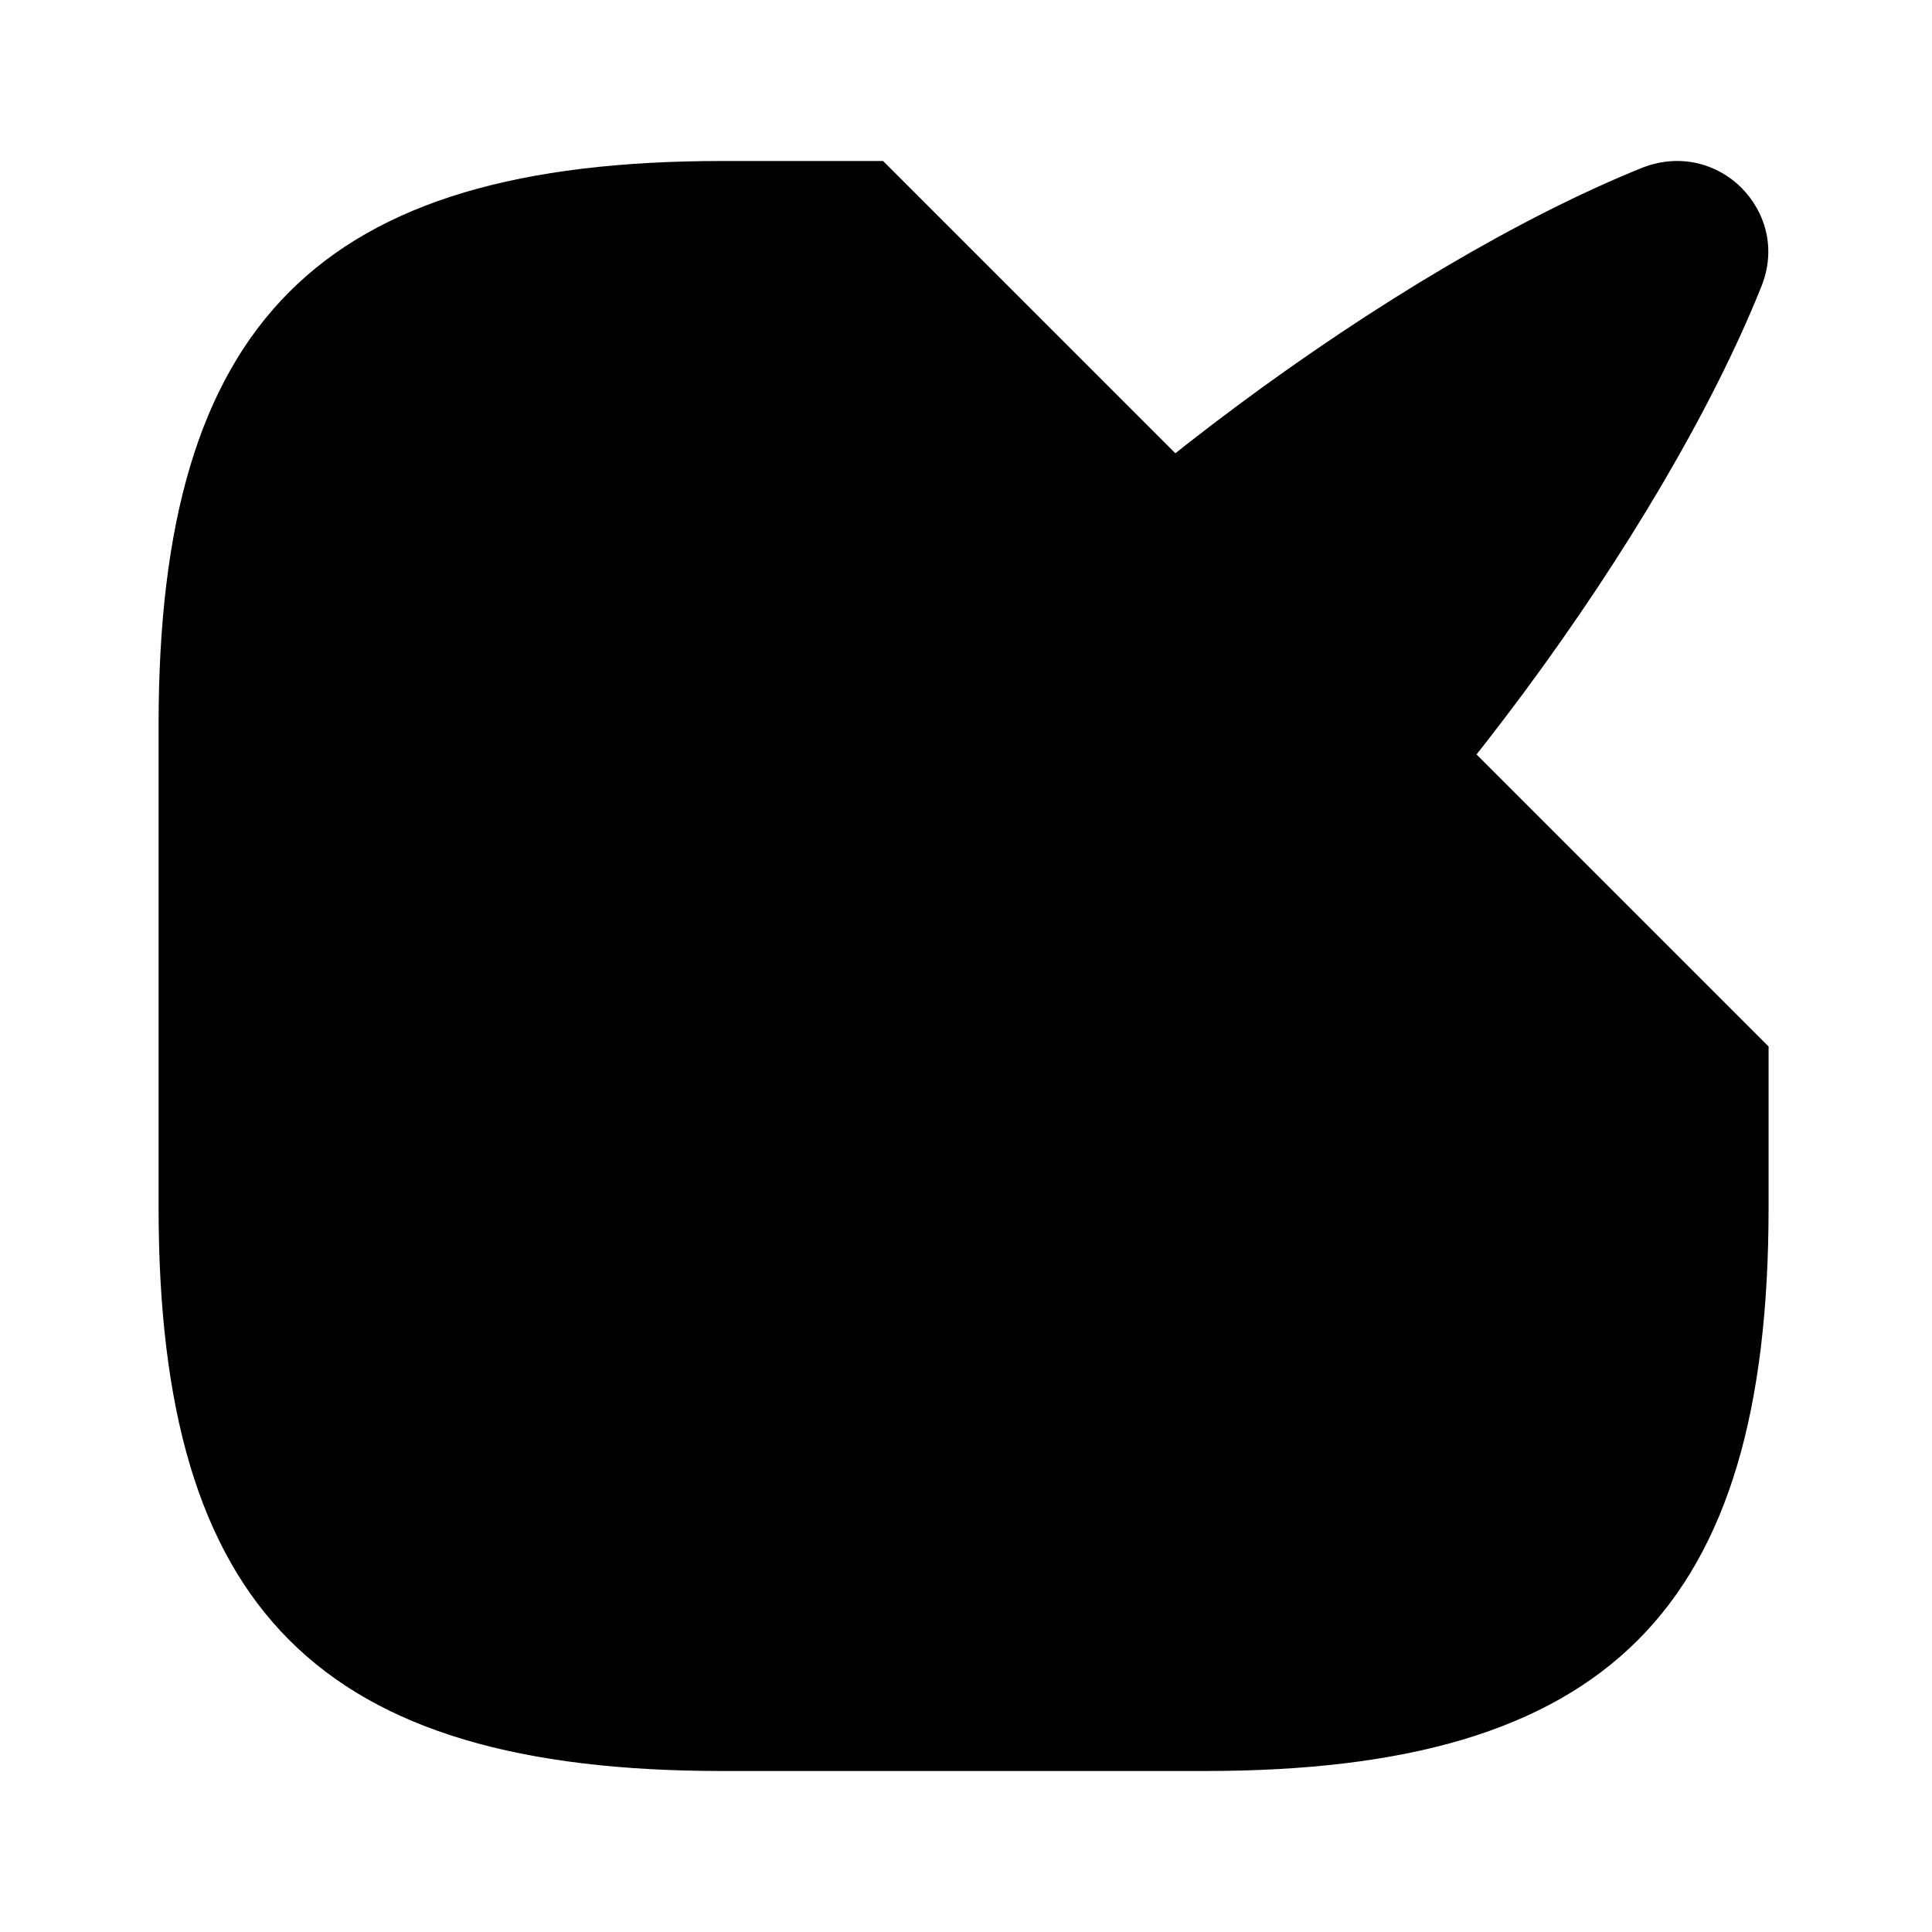
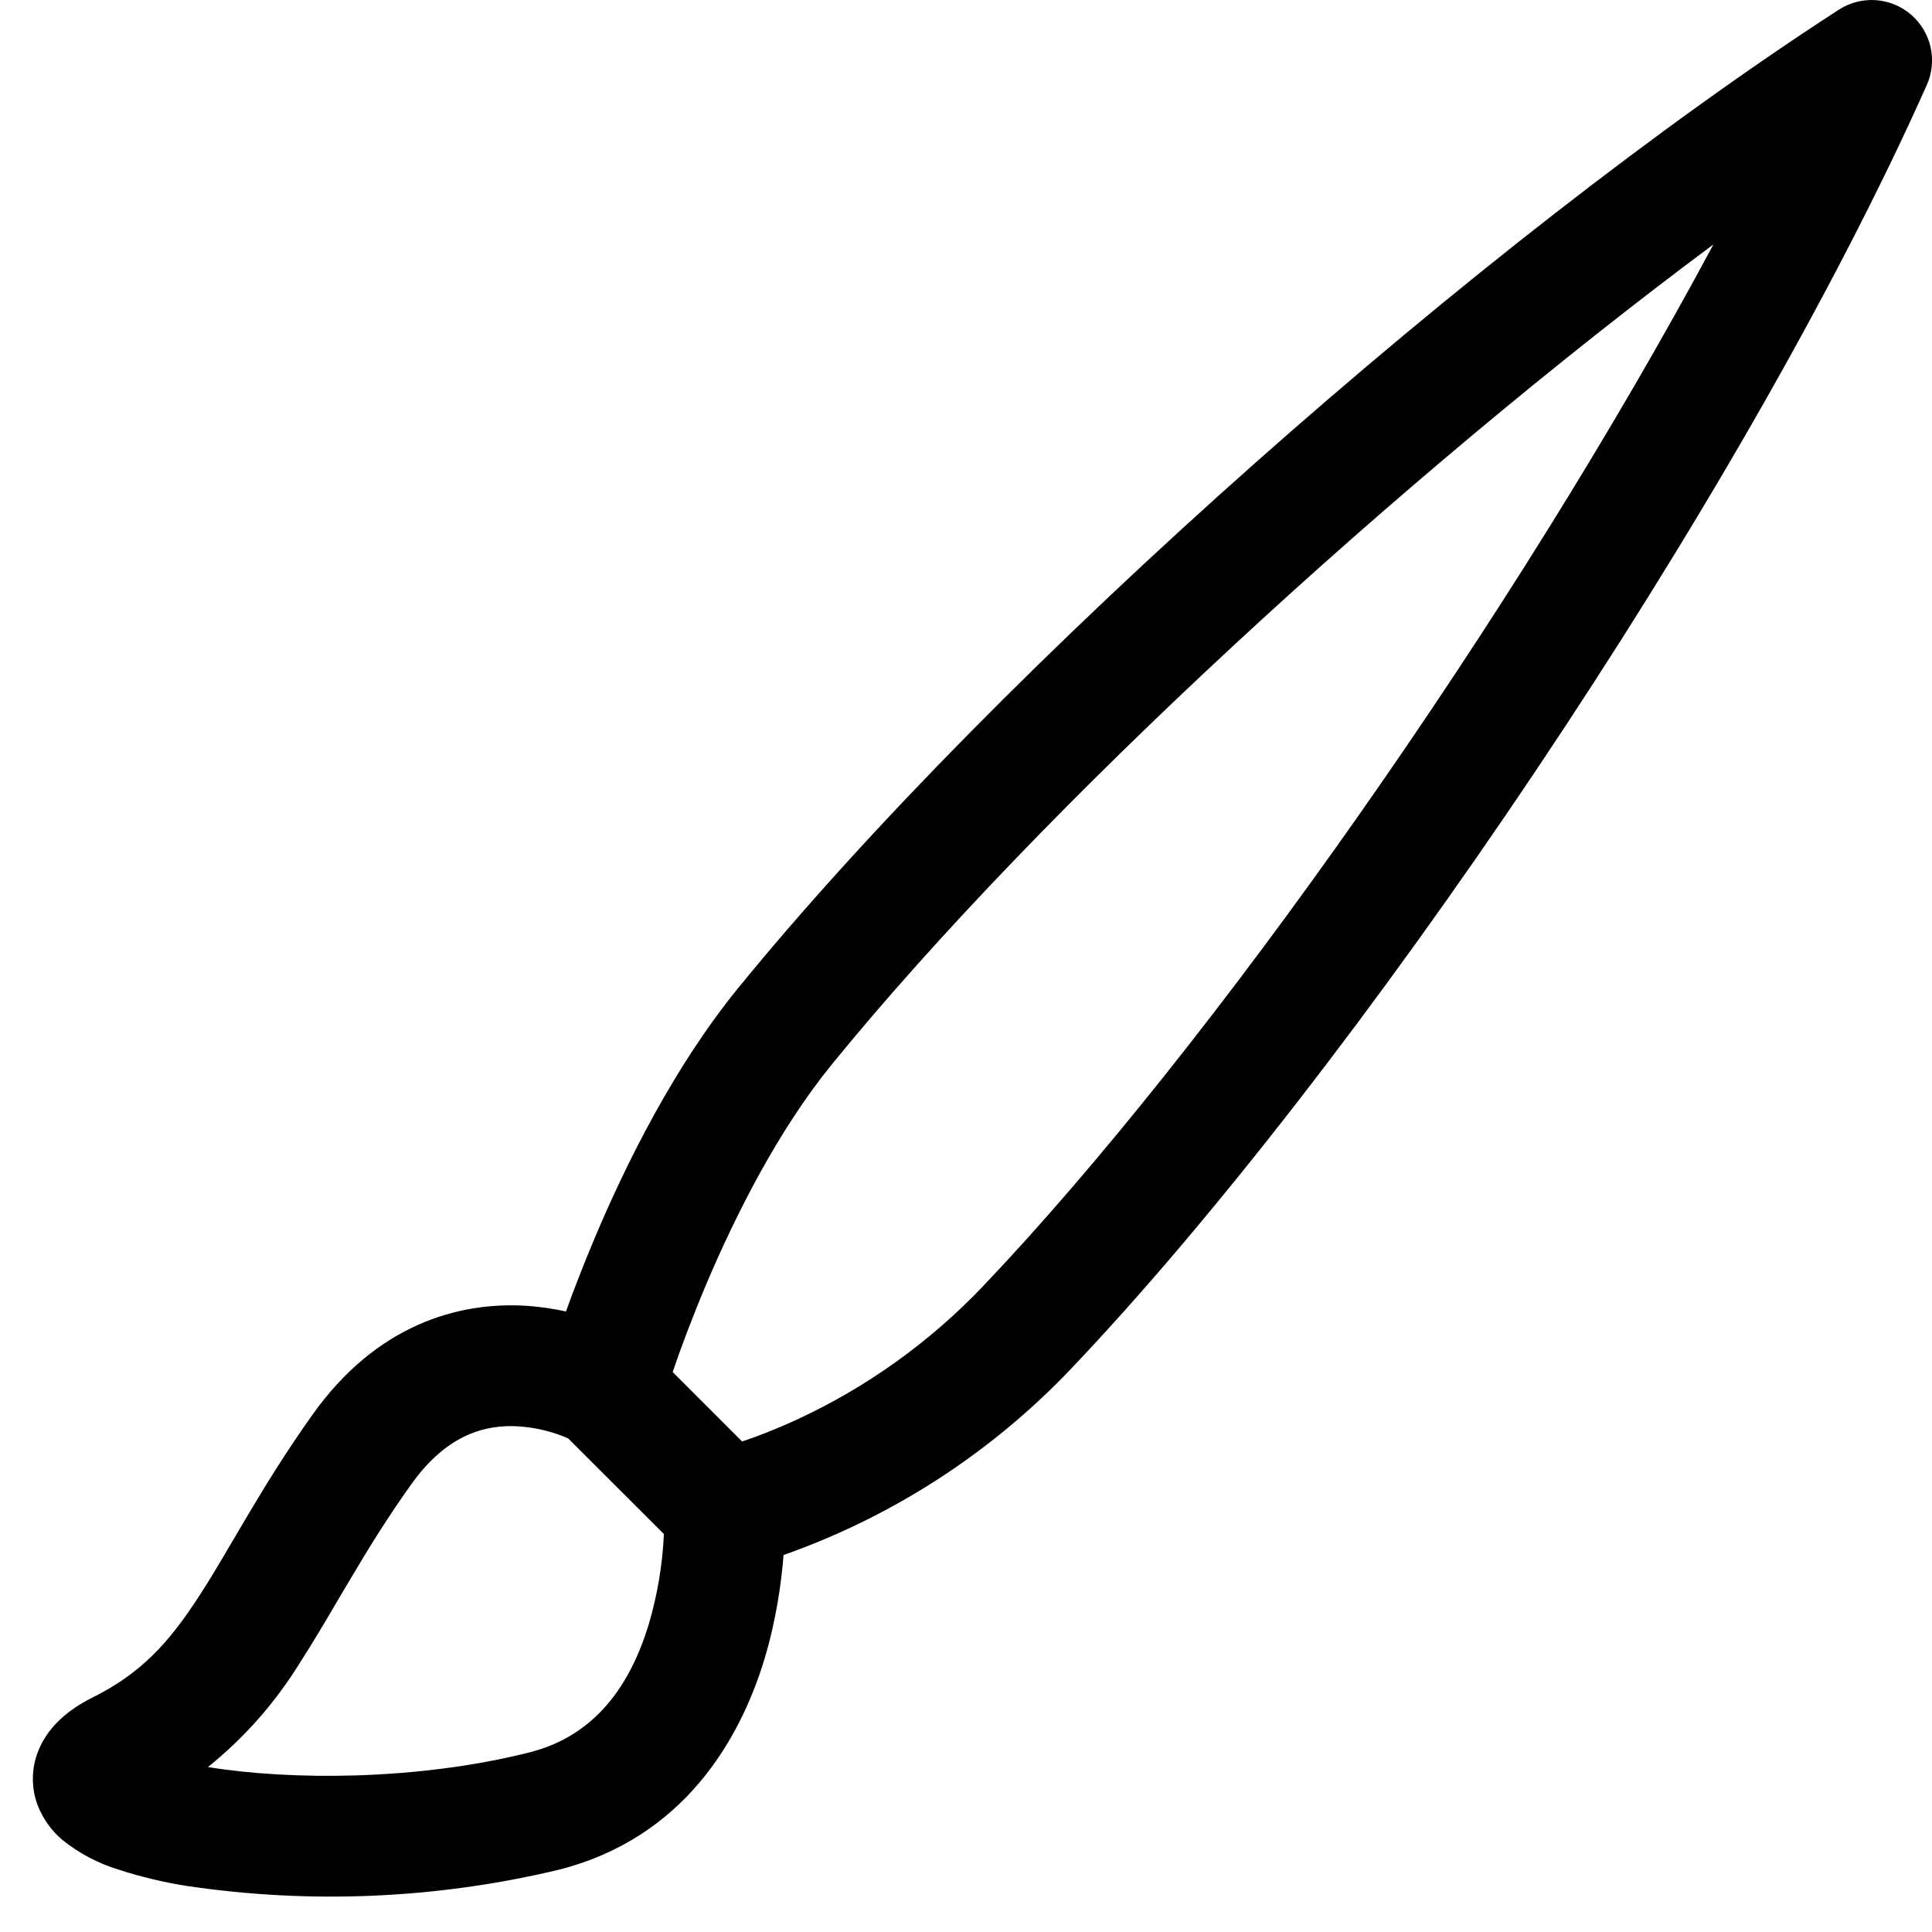
- <svg xmlns="http://www.w3.org/2000/svg" width="800px" height="800px" viewBox="0 0 24 24">
-   <path d="M10.97 2H8.97C3.97 2 1.97 4 1.97 9V15C1.97 20 3.97 22 8.97 22H14.97C19.97 22 21.97 20 21.97 15V13" stroke-linecap="round" stroke-linejoin="round" />
-   <path d="M21.88 3.56C20.65 6.63 17.56 10.81 14.98 12.88L13.4 14.14C13.2 14.29 13 14.41 12.77 14.5C12.77 14.35 12.76 14.2 12.74 14.04C12.65 13.37 12.35 12.74 11.81 12.21C11.26 11.66 10.6 11.35 9.92 11.26C9.76 11.25 9.6 11.24 9.44 11.25C9.53 11 9.66 10.77 9.83 10.58L11.09 9C13.16 6.42 17.35 3.31 20.41 2.08C20.88 1.9 21.34 2.04 21.63 2.33C21.93 2.63 22.07 3.09 21.88 3.56Z" stroke-linecap="round" stroke-linejoin="round" />
-   <path d="M12.78 14.49C12.78 15.37 12.44 16.21 11.81 16.85C11.32 17.34 10.66 17.68 9.87 17.78L7.9 17.99C6.83 18.11 5.91 17.2 6.03 16.11L6.24 14.14C6.43 12.39 7.89 11.27 9.45 11.24C9.61 11.23 9.77 11.24 9.93 11.25C10.61 11.34 11.27 11.65 11.82 12.2C12.36 12.74 12.66 13.36 12.75 14.03C12.77 14.19 12.78 14.35 12.78 14.49Z" stroke-linecap="round" stroke-linejoin="round" />
-   <path d="M15.82 11.98C15.82 9.89 14.13 8.19 12.03 8.19" stroke-linecap="round" stroke-linejoin="round" />
+ <svg xmlns="http://www.w3.org/2000/svg" width="800px" height="800px" viewBox="0 0 16 16" fill="#000000" class="bi bi-brush">
+   <path d="M15.825.12a.5.5 0 0 1 .132.584c-1.53 3.43-4.743 8.17-7.095 10.64a6.067 6.067 0 0 1-2.373 1.534c-.018.227-.06.538-.16.868-.201.659-.667 1.479-1.708 1.74a8.118 8.118 0 0 1-3.078.132 3.659 3.659 0 0 1-.562-.135 1.382 1.382 0 0 1-.466-.247.714.714 0 0 1-.204-.288.622.622 0 0 1 .004-.443c.095-.245.316-.38.461-.452.394-.197.625-.453.867-.826.095-.144.184-.297.287-.472l.117-.198c.151-.255.326-.54.546-.848.528-.739 1.201-.925 1.746-.896.126.007.243.025.348.048.062-.172.142-.38.238-.608.261-.619.658-1.419 1.187-2.069 2.176-2.67 6.18-6.206 9.117-8.104a.5.5 0 0 1 .596.04zM4.705 11.912a1.23 1.23 0 0 0-.419-.1c-.246-.013-.573.05-.879.479-.197.275-.355.532-.5.777l-.105.177c-.106.181-.213.362-.32.528a3.39 3.39 0 0 1-.76.861c.69.112 1.736.111 2.657-.12.559-.139.843-.569.993-1.06a3.122 3.122 0 0 0 .126-.75l-.793-.792zm1.44.026c.12-.04.277-.1.458-.183a5.068 5.068 0 0 0 1.535-1.1c1.9-1.996 4.412-5.57 6.052-8.631-2.59 1.927-5.566 4.66-7.302 6.792-.442.543-.795 1.243-1.042 1.826-.121.288-.214.54-.275.72v.001l.575.575zm-4.973 3.04.007-.005a.031.031 0 0 1-.007.004zm3.582-3.043.002.001h-.002z" />
</svg>
